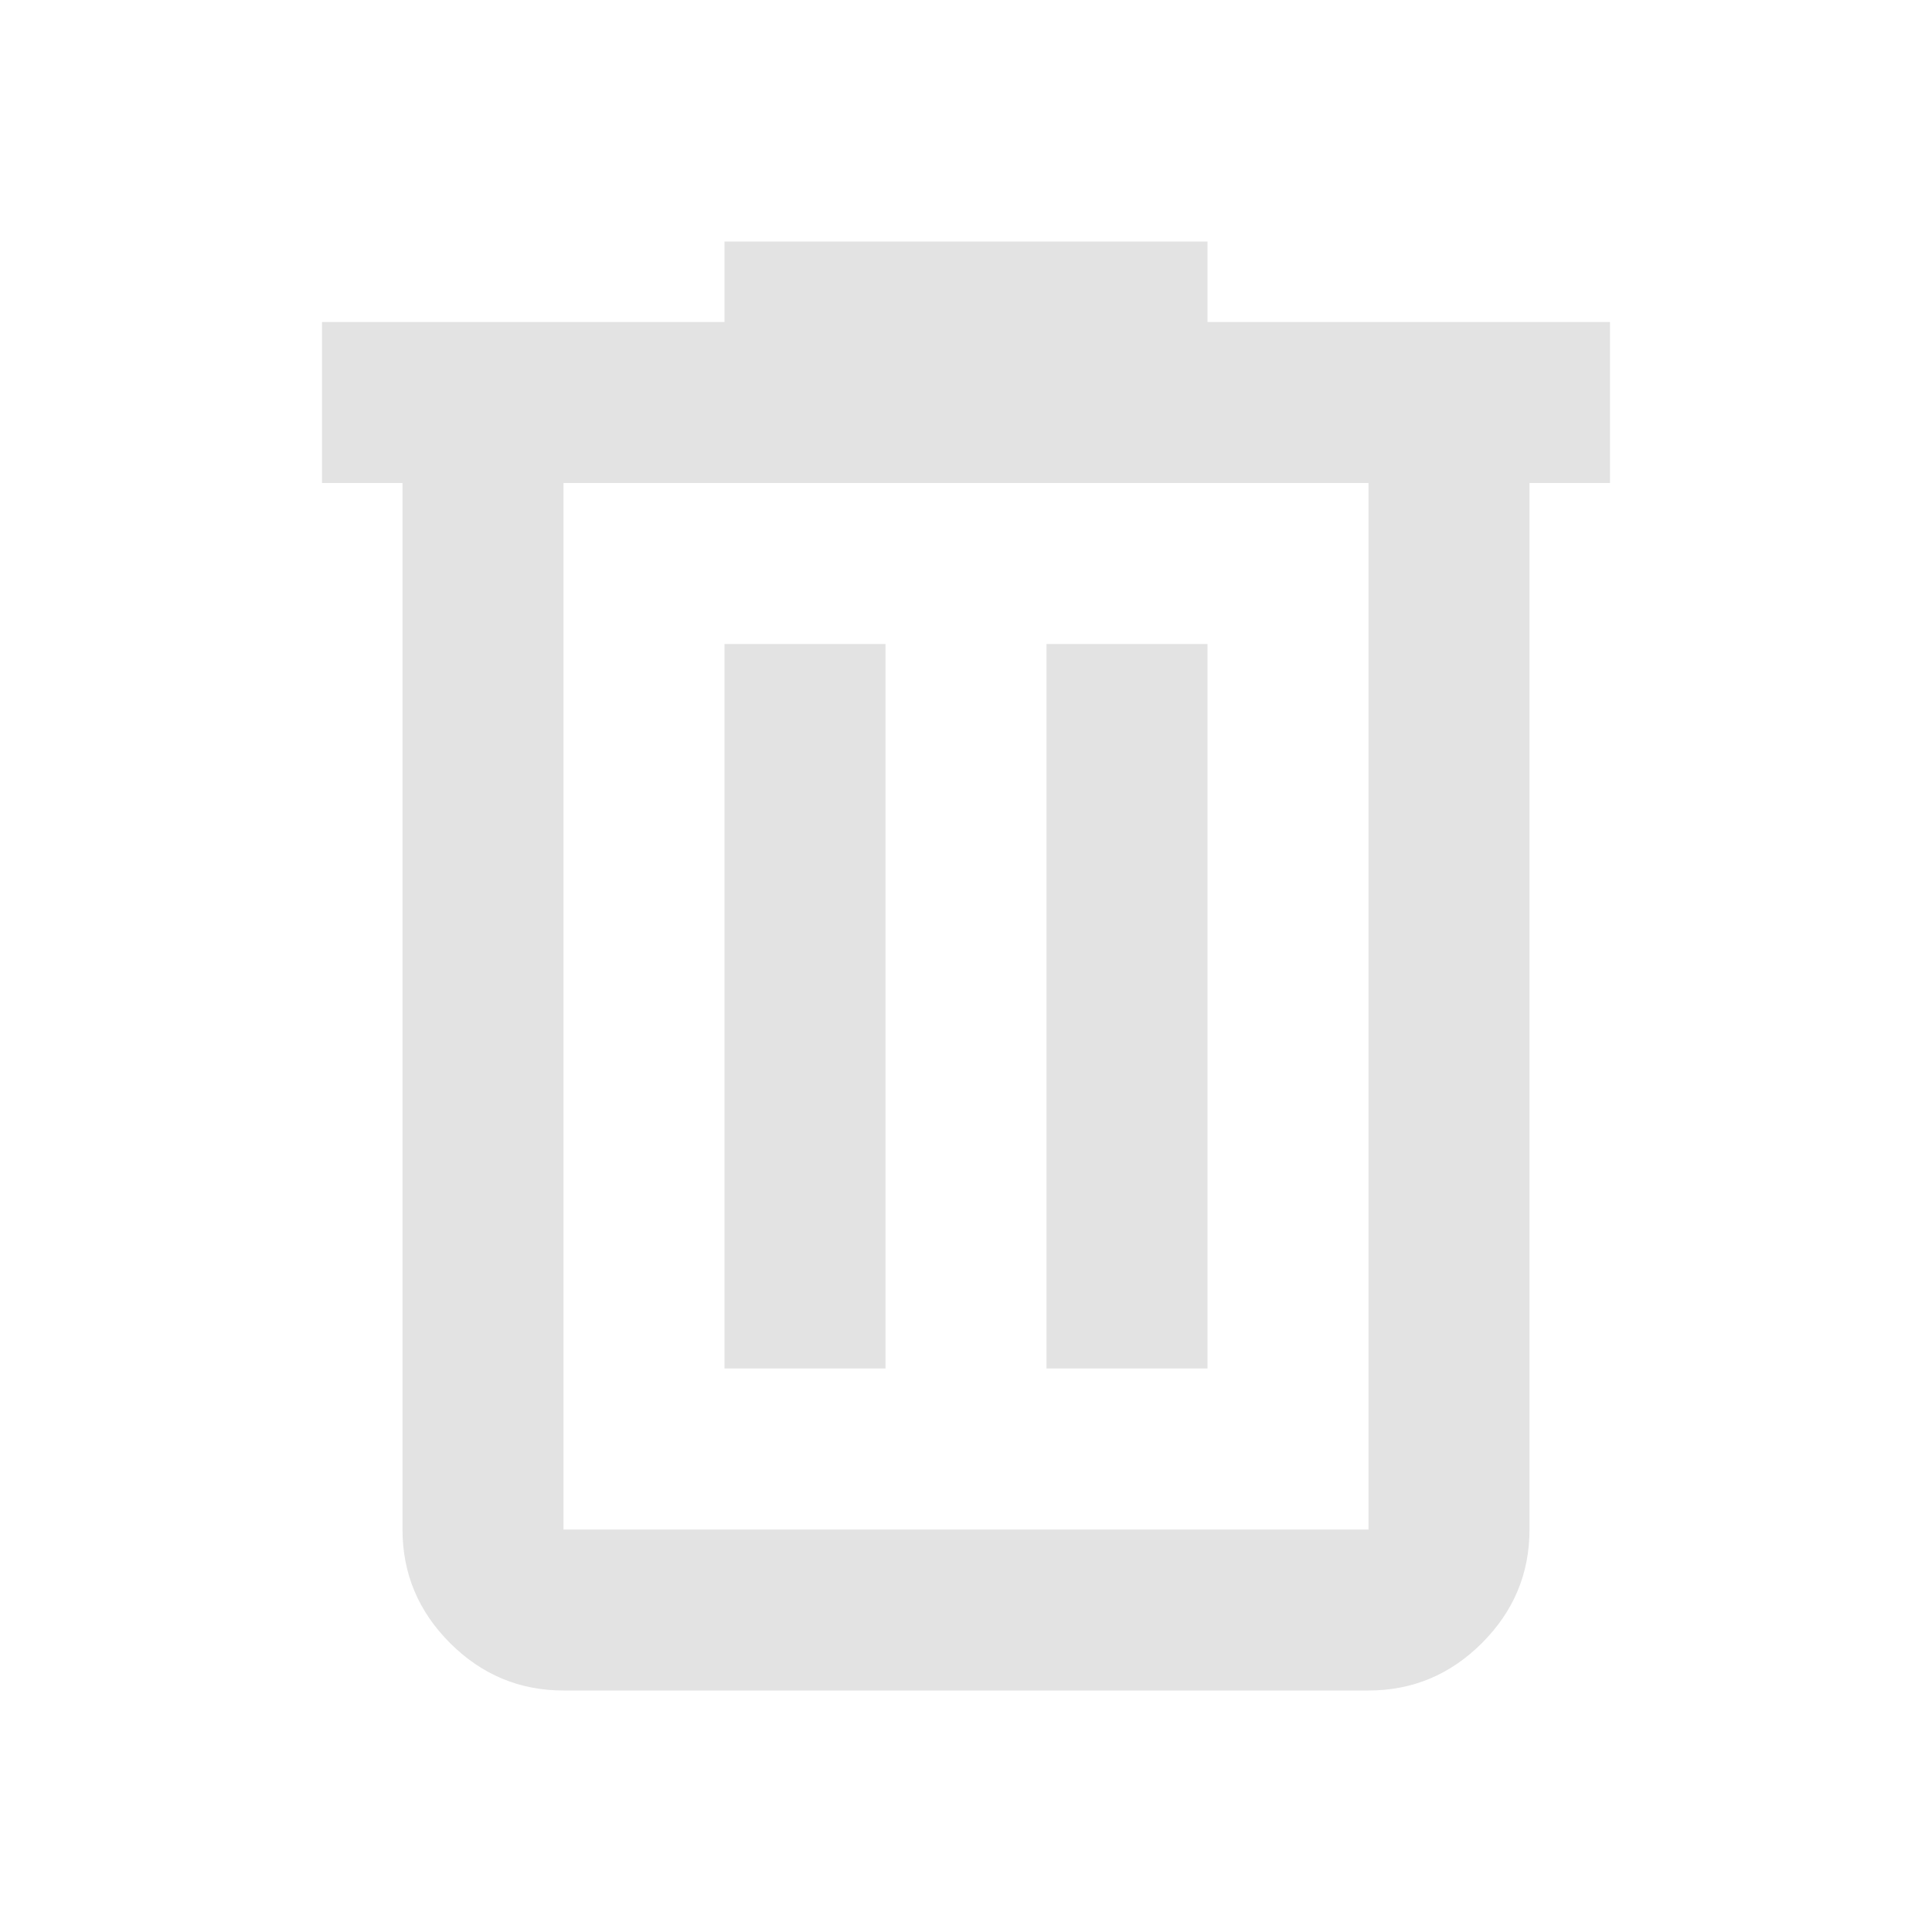
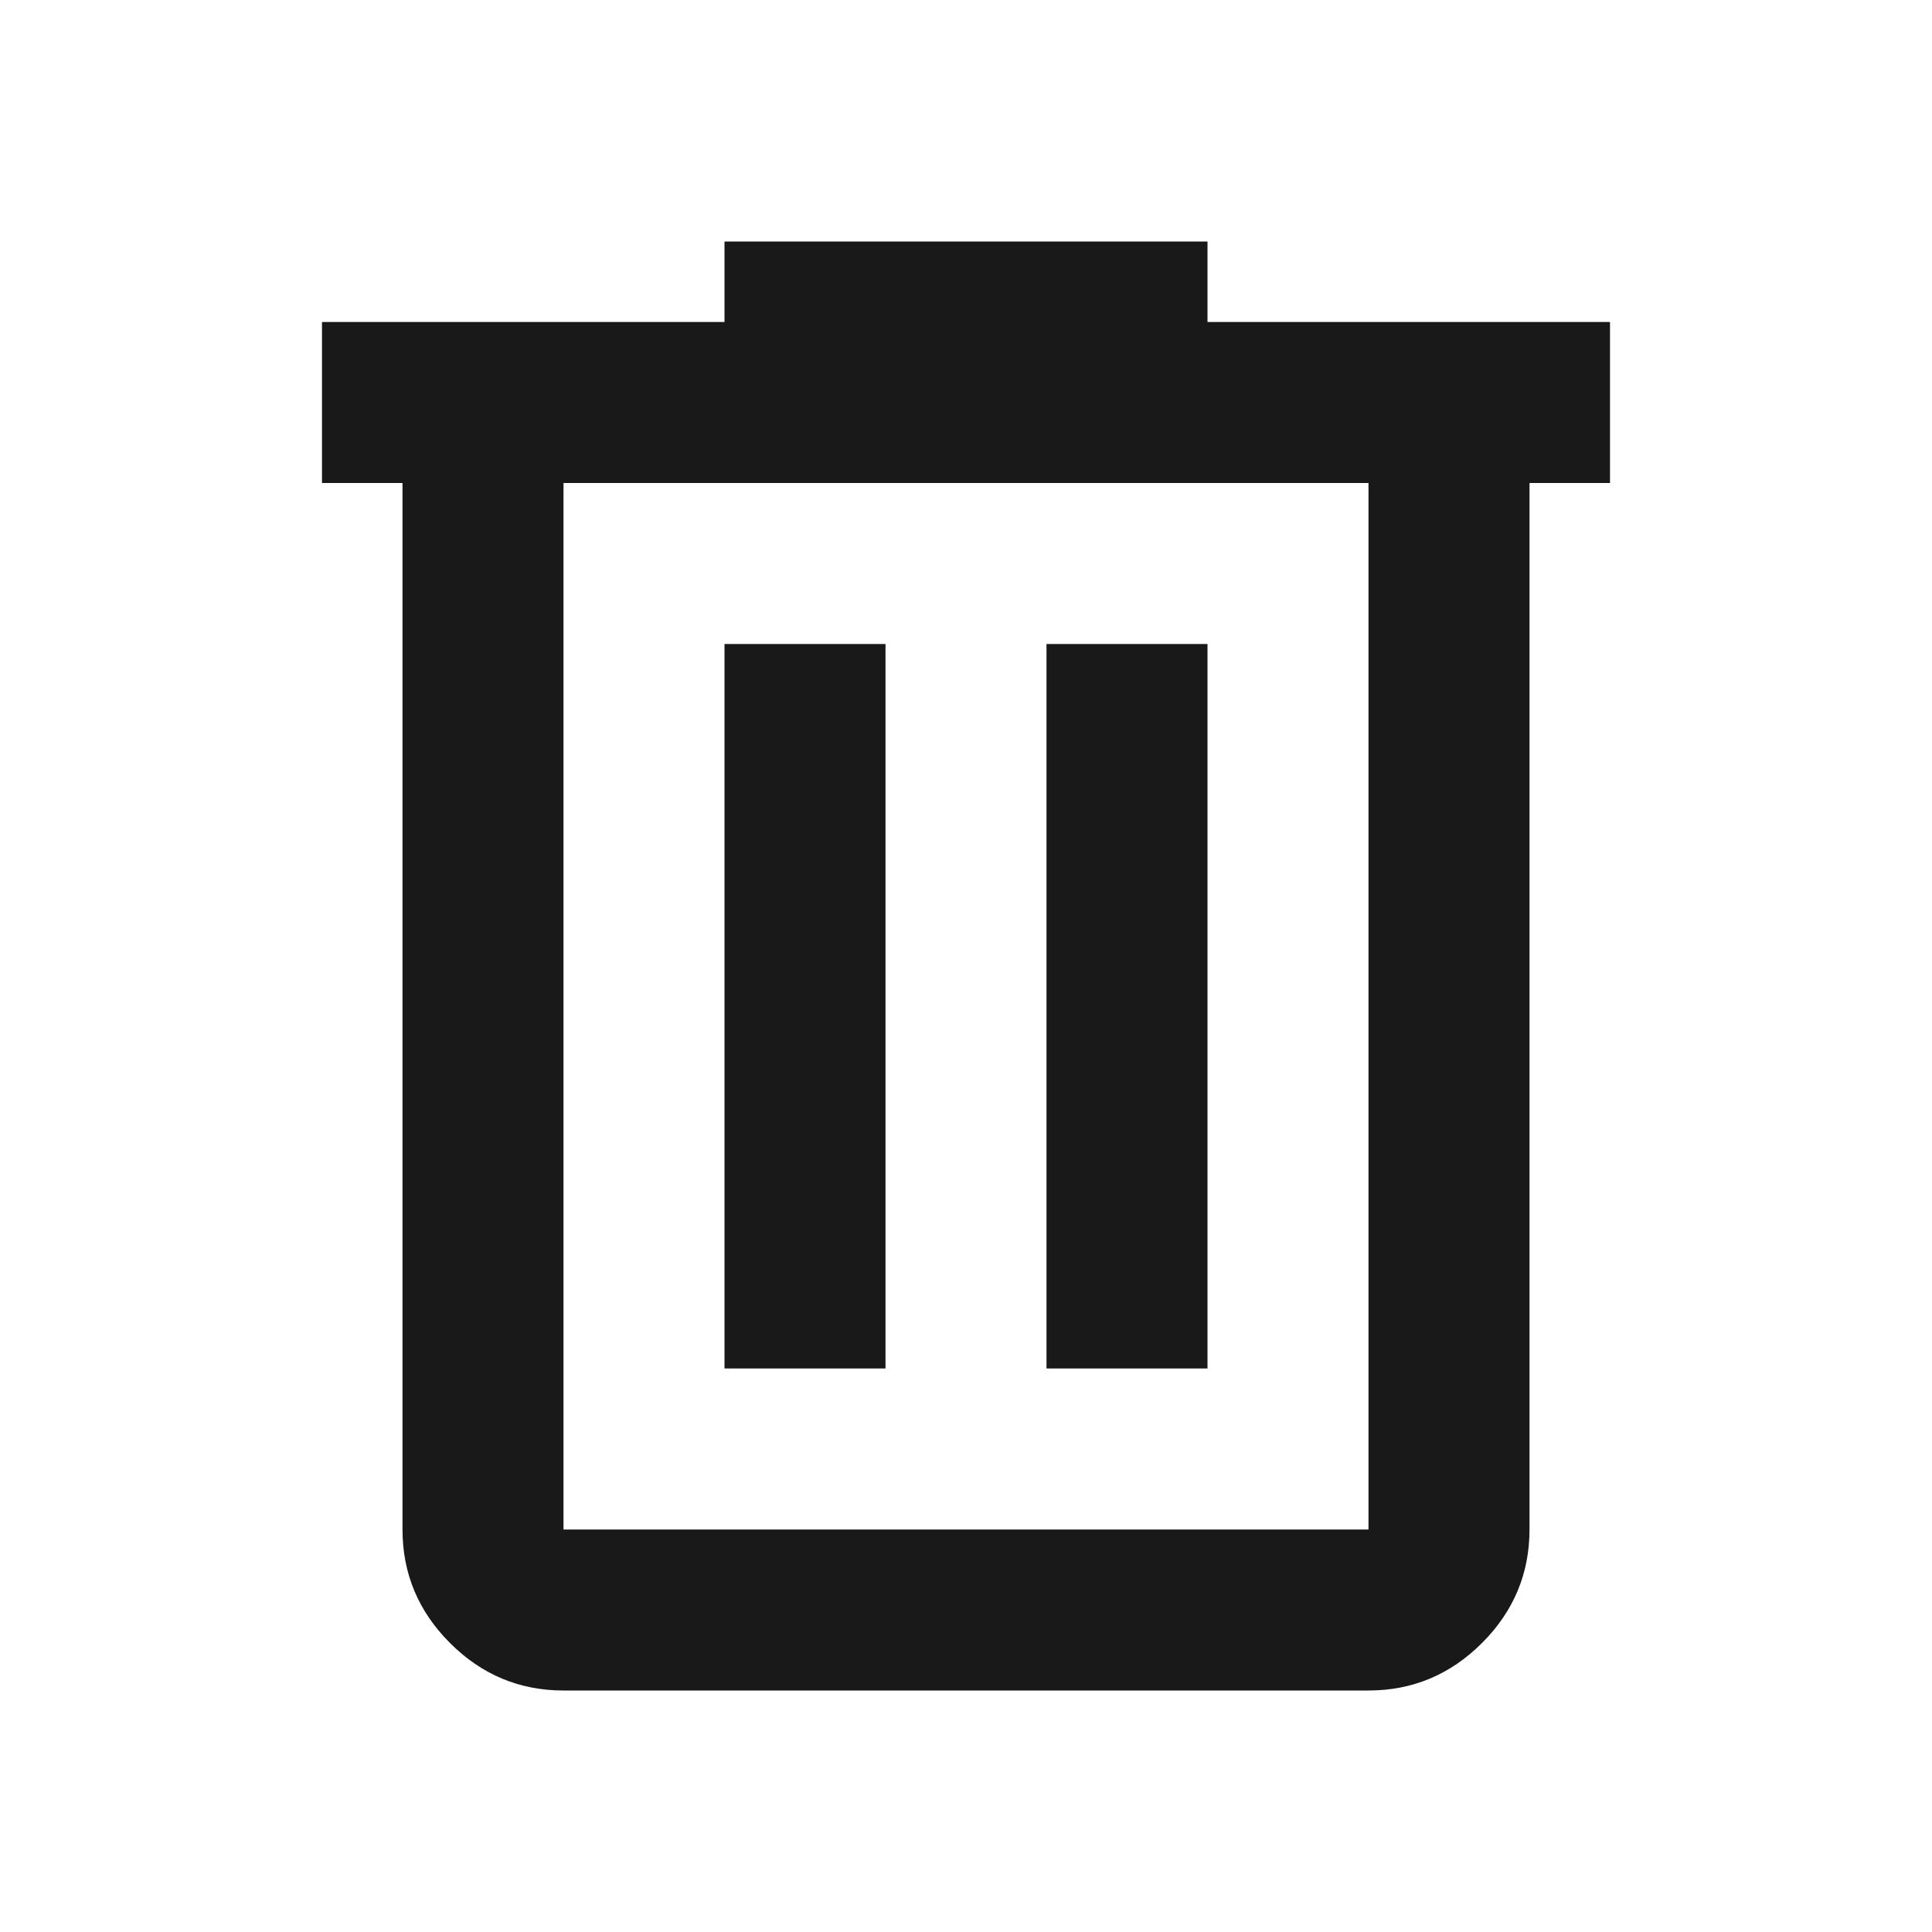
- <svg xmlns="http://www.w3.org/2000/svg" viewBox="0 0 24 24" height="24px" width="24px" fill="#e3e3e3">
+ <svg xmlns="http://www.w3.org/2000/svg" viewBox="0 0 24 24" height="24px" width="24px" fill="#191919">
  <path d="M7,21q-0.82,0-1.41-0.59T5,19V6H4V4H9V3h6V4h5V6H19V19q0,0.82-0.59,1.41T17,21H7ZM17,6H7V19H17V6ZM9,17h2V8H9v9Zm4,0h2V8H13v9ZM7,6V19V6Z" />
</svg>
